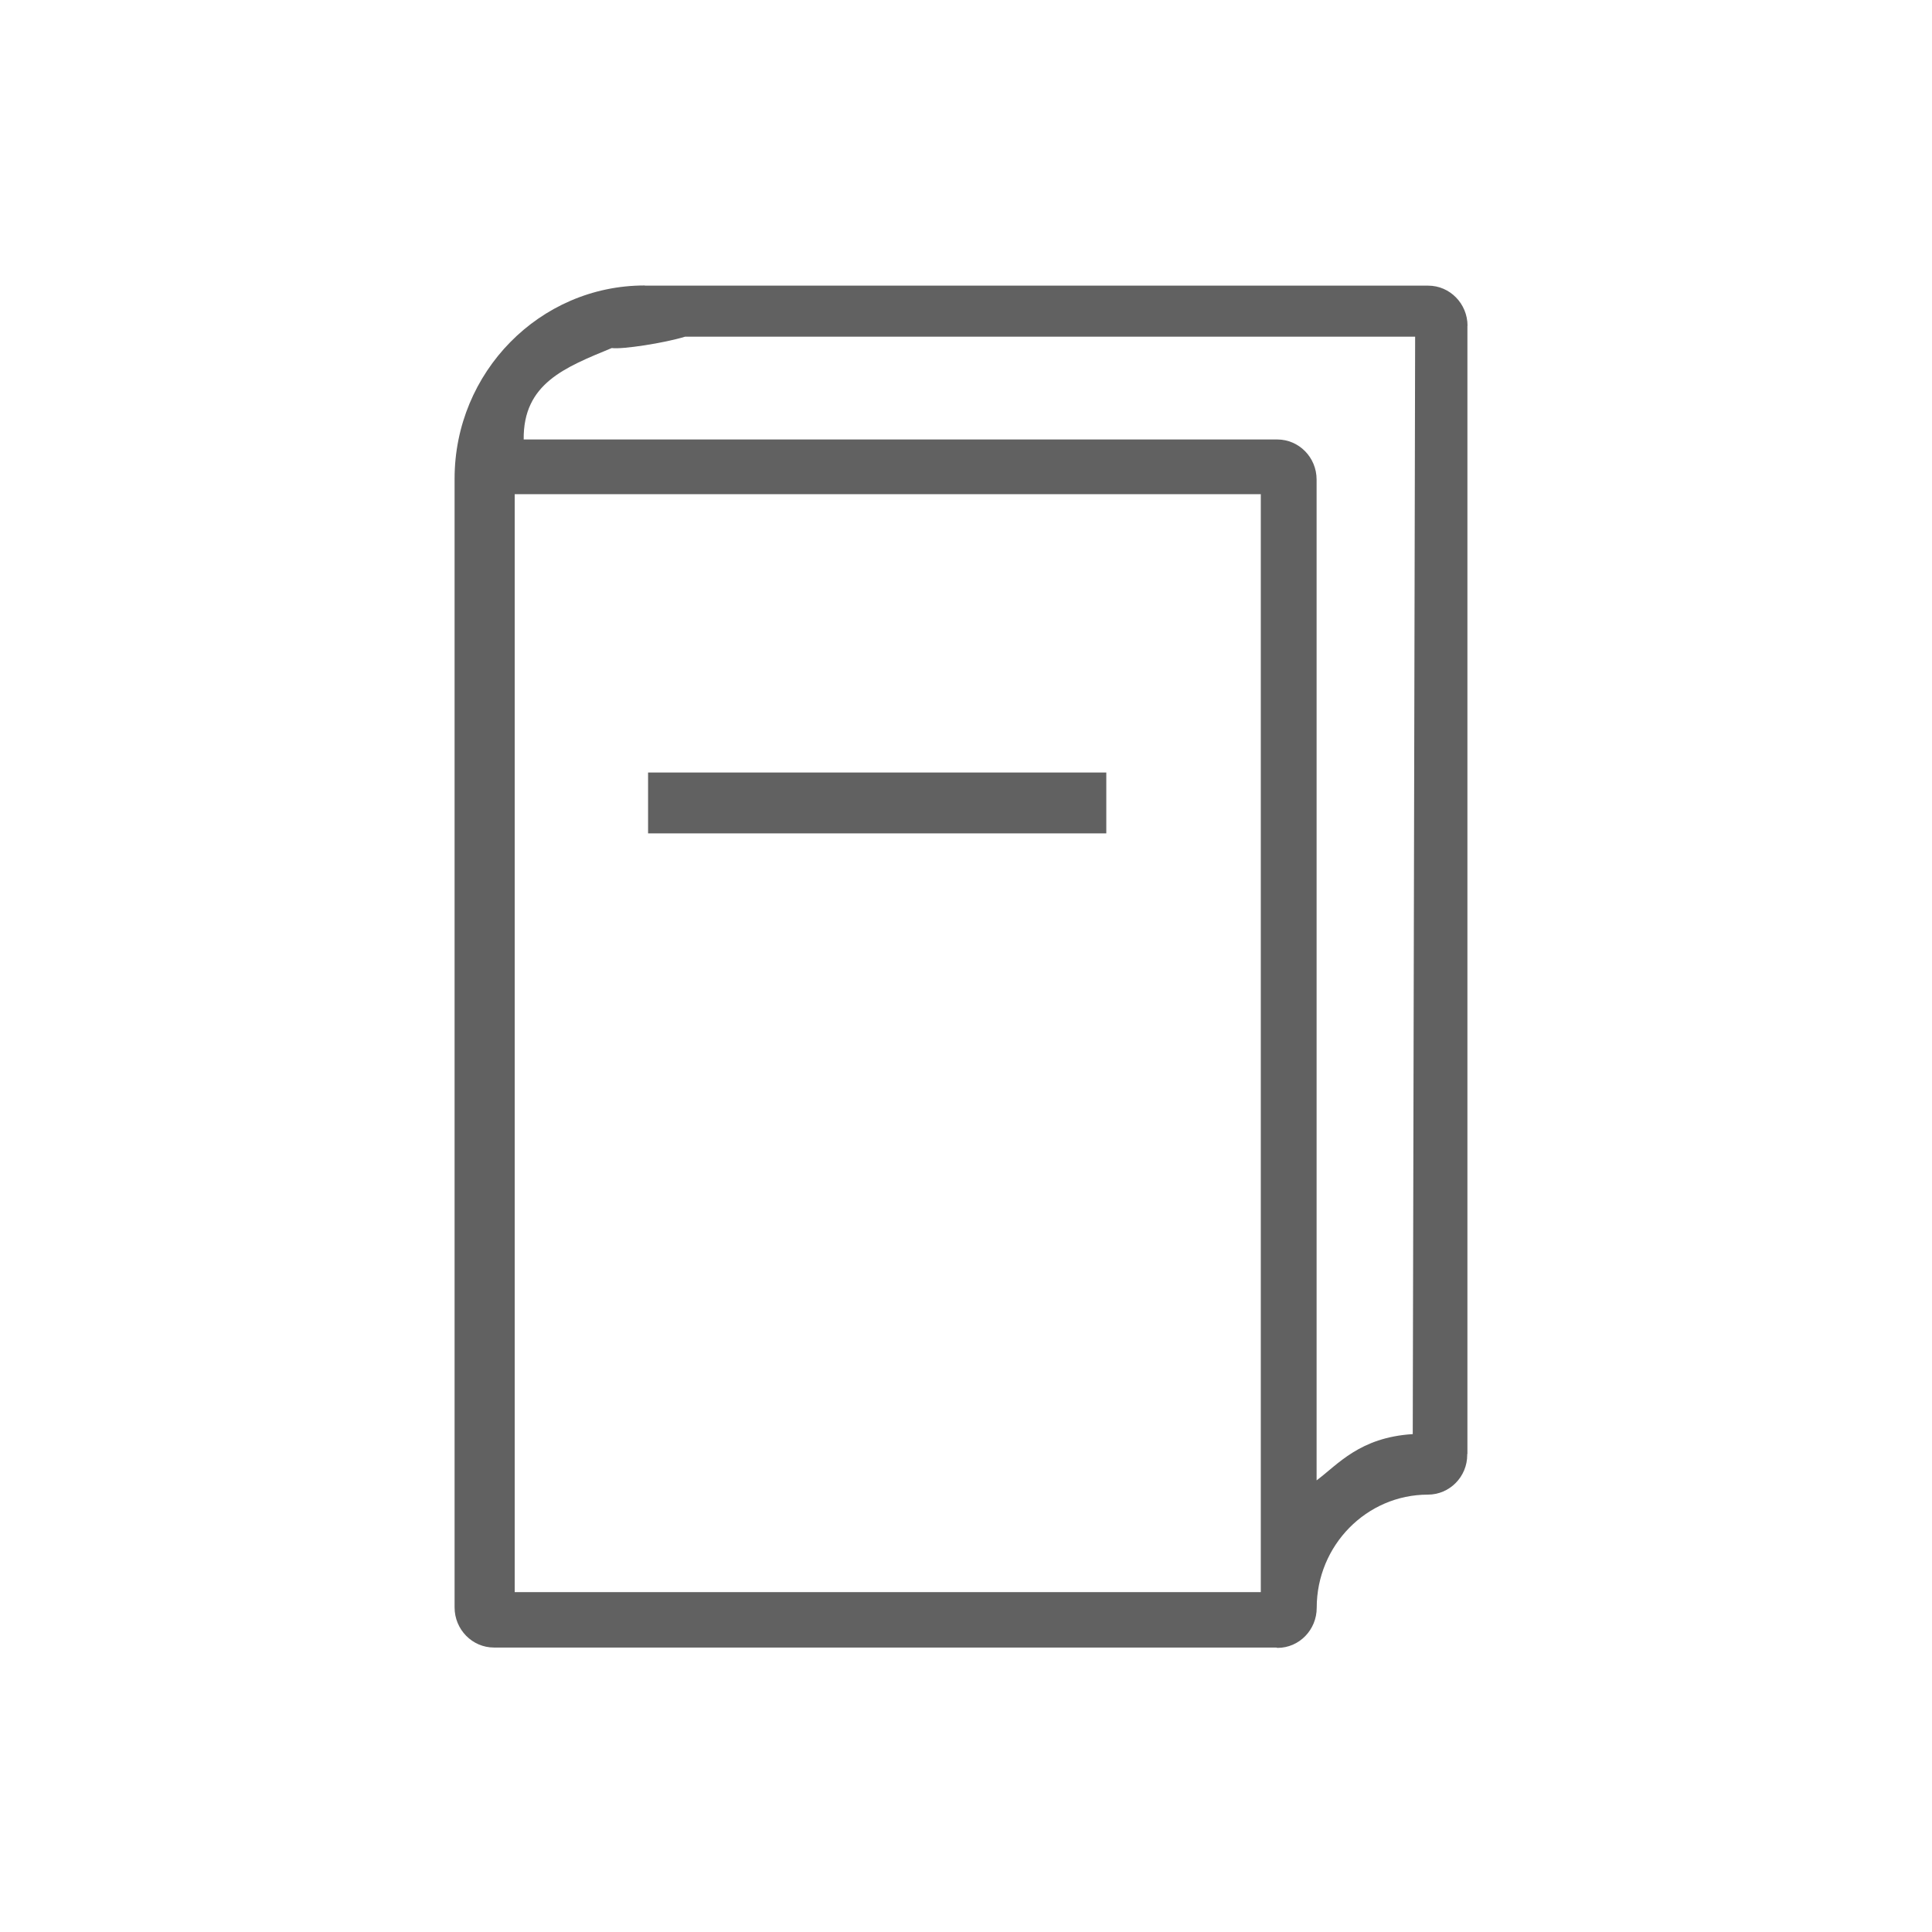
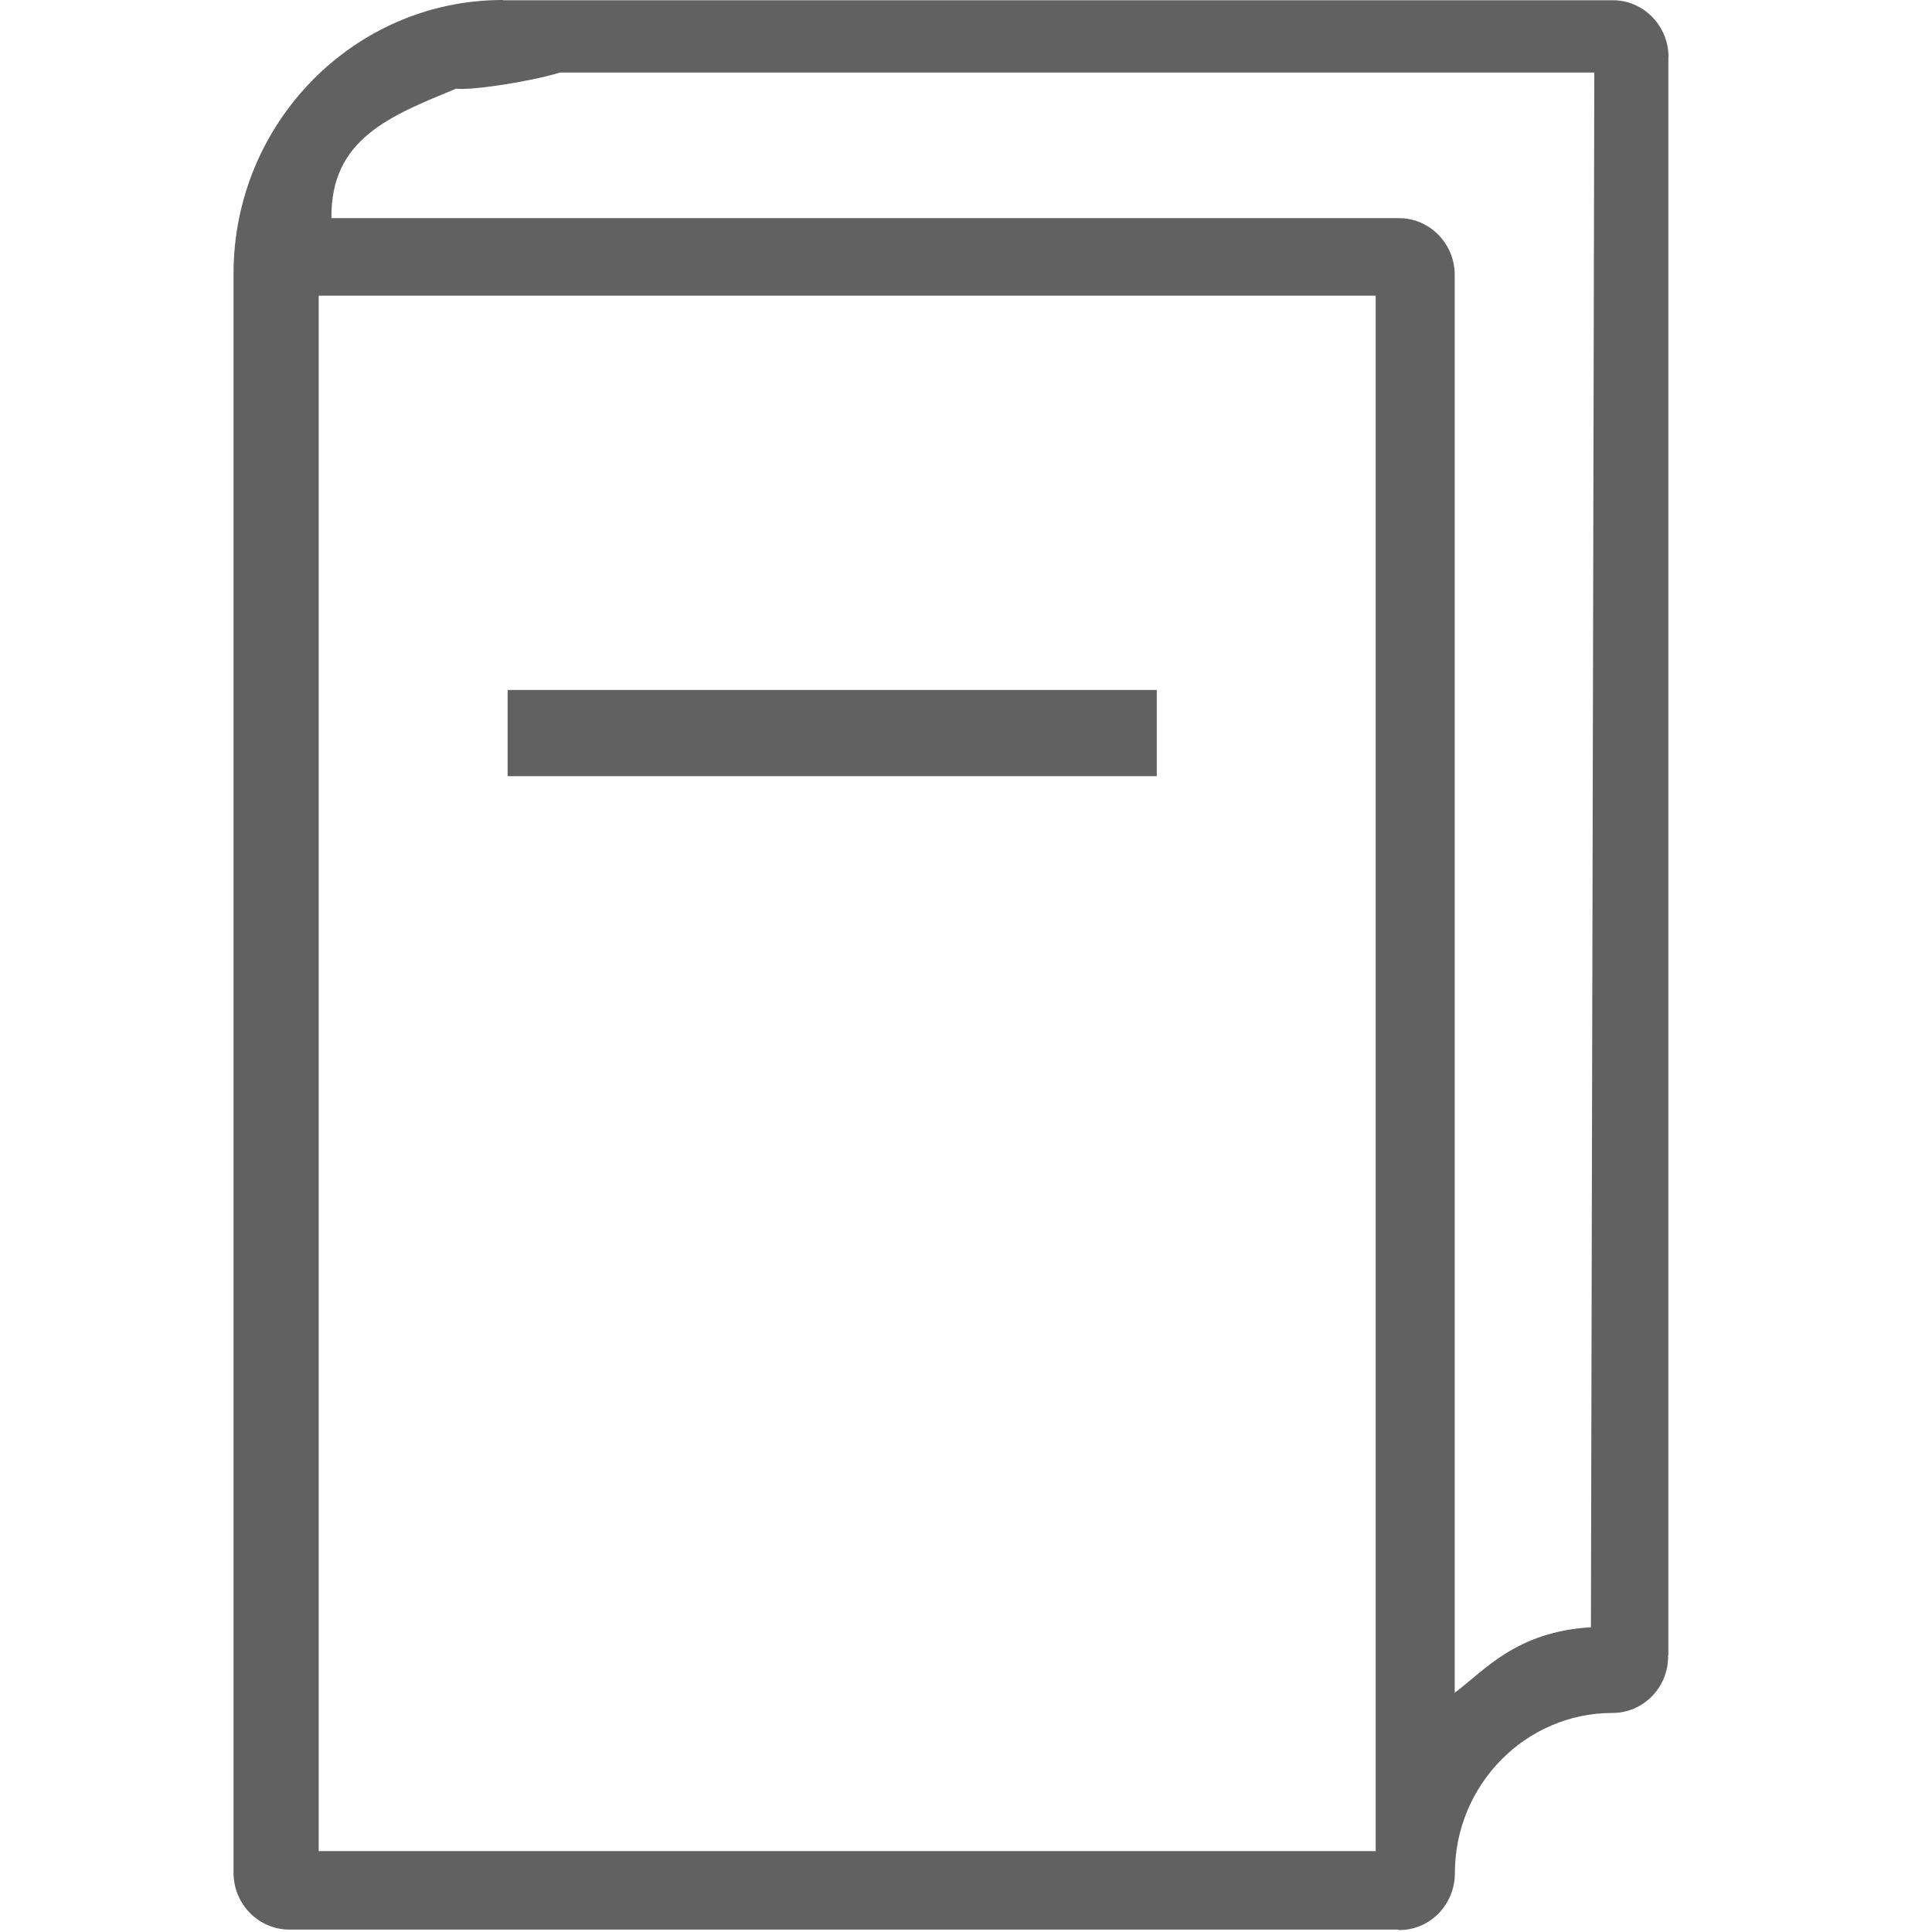
- <svg xmlns="http://www.w3.org/2000/svg" version="1.1" id="Layer_1" x="0px" y="0px" width="34" height="34" viewBox="0 0 34 34" enable-background="new 0 0 24 24" xml:space="preserve">
-   <defs id="defs9" />
-   <path d="m 25.826,5.733 c 0,-0.39 -0.312,-0.706 -0.691,-0.706 H 11.358 c -0.008,10e-4 -0.011,-0.003 -0.015,-0.003 -1.844,0 -3.343,1.526 -3.343,3.4 0,0.003 0,0.005 0,0.006 0,0.002 0,0.004 0,0.008 V 28.288 c 0,0.389 0.311,0.706 0.693,0.706 h 13.764 c 0.012,0 0.017,0.006 0.025,0.006 0.382,0 0.69,-0.317 0.69,-0.706 0,-1.099 0.879,-1.991 1.957,-1.991 0.381,0 0.692,-0.313 0.692,-0.701 0,-0.004 -0.002,-0.004 -0.002,-0.006 0,-0.004 0.005,-0.006 0.005,-0.01 V 5.733 Z M 22.188,28.019 H 9.058 V 8.697 h 13.13 z m 2.674,-2.781 c -0.935,0.058 -1.317,0.535 -1.692,0.814 V 8.439 c 0,-0.39 -0.311,-0.705 -0.692,-0.705 H 9.216 c -0.011,-0.987 0.728,-1.269 1.55,-1.609 0.185,0.026 0.922,-0.087 1.291,-0.2 0,0 11.599,0 12.847,0 z" id="path2" style="fill:#616161" />
-   <rect x="11.405" y="13.595" width="8.064" height="1.071" id="rect4" style="fill:#616161" />
+ <svg xmlns="http://www.w3.org/2000/svg" version="1.1" id="Layer_1" x="0px" y="0px" width="24px" height="24px" viewBox="0 0 24 24" enable-background="new 0 0 24 24" xml:space="preserve">
+   <path fill="#616161" d="M20.727,0.709c0-0.39-0.312-0.706-0.691-0.706H6.259C6.251,0.004,6.248,0,6.244,0  C4.4,0,2.901,1.526,2.901,3.4c0,0.003,0,0.005,0,0.006c0,0.002,0,0.004,0,0.008v19.85c0,0.389,0.311,0.706,0.693,0.706h13.764  c0.012,0,0.017,0.006,0.025,0.006c0.382,0,0.69-0.317,0.69-0.706c0-1.099,0.879-1.991,1.957-1.991c0.381,0,0.692-0.313,0.692-0.701  c0-0.004-0.002-0.004-0.002-0.006c0-0.004,0.005-0.006,0.005-0.01V0.709z M17.089,22.995H3.959V3.673h13.13V22.995z M19.763,20.214  c-0.935,0.058-1.317,0.535-1.692,0.814V3.415c0-0.39-0.311-0.705-0.692-0.705H4.117C4.106,1.723,4.845,1.441,5.667,1.101  c0.185,0.026,0.922-0.087,1.291-0.2c0,0,11.599,0,12.847,0L19.763,20.214z" />
+   <rect x="6.306" y="8.571" fill="#616161" width="8.064" height="1.071" />
</svg>
